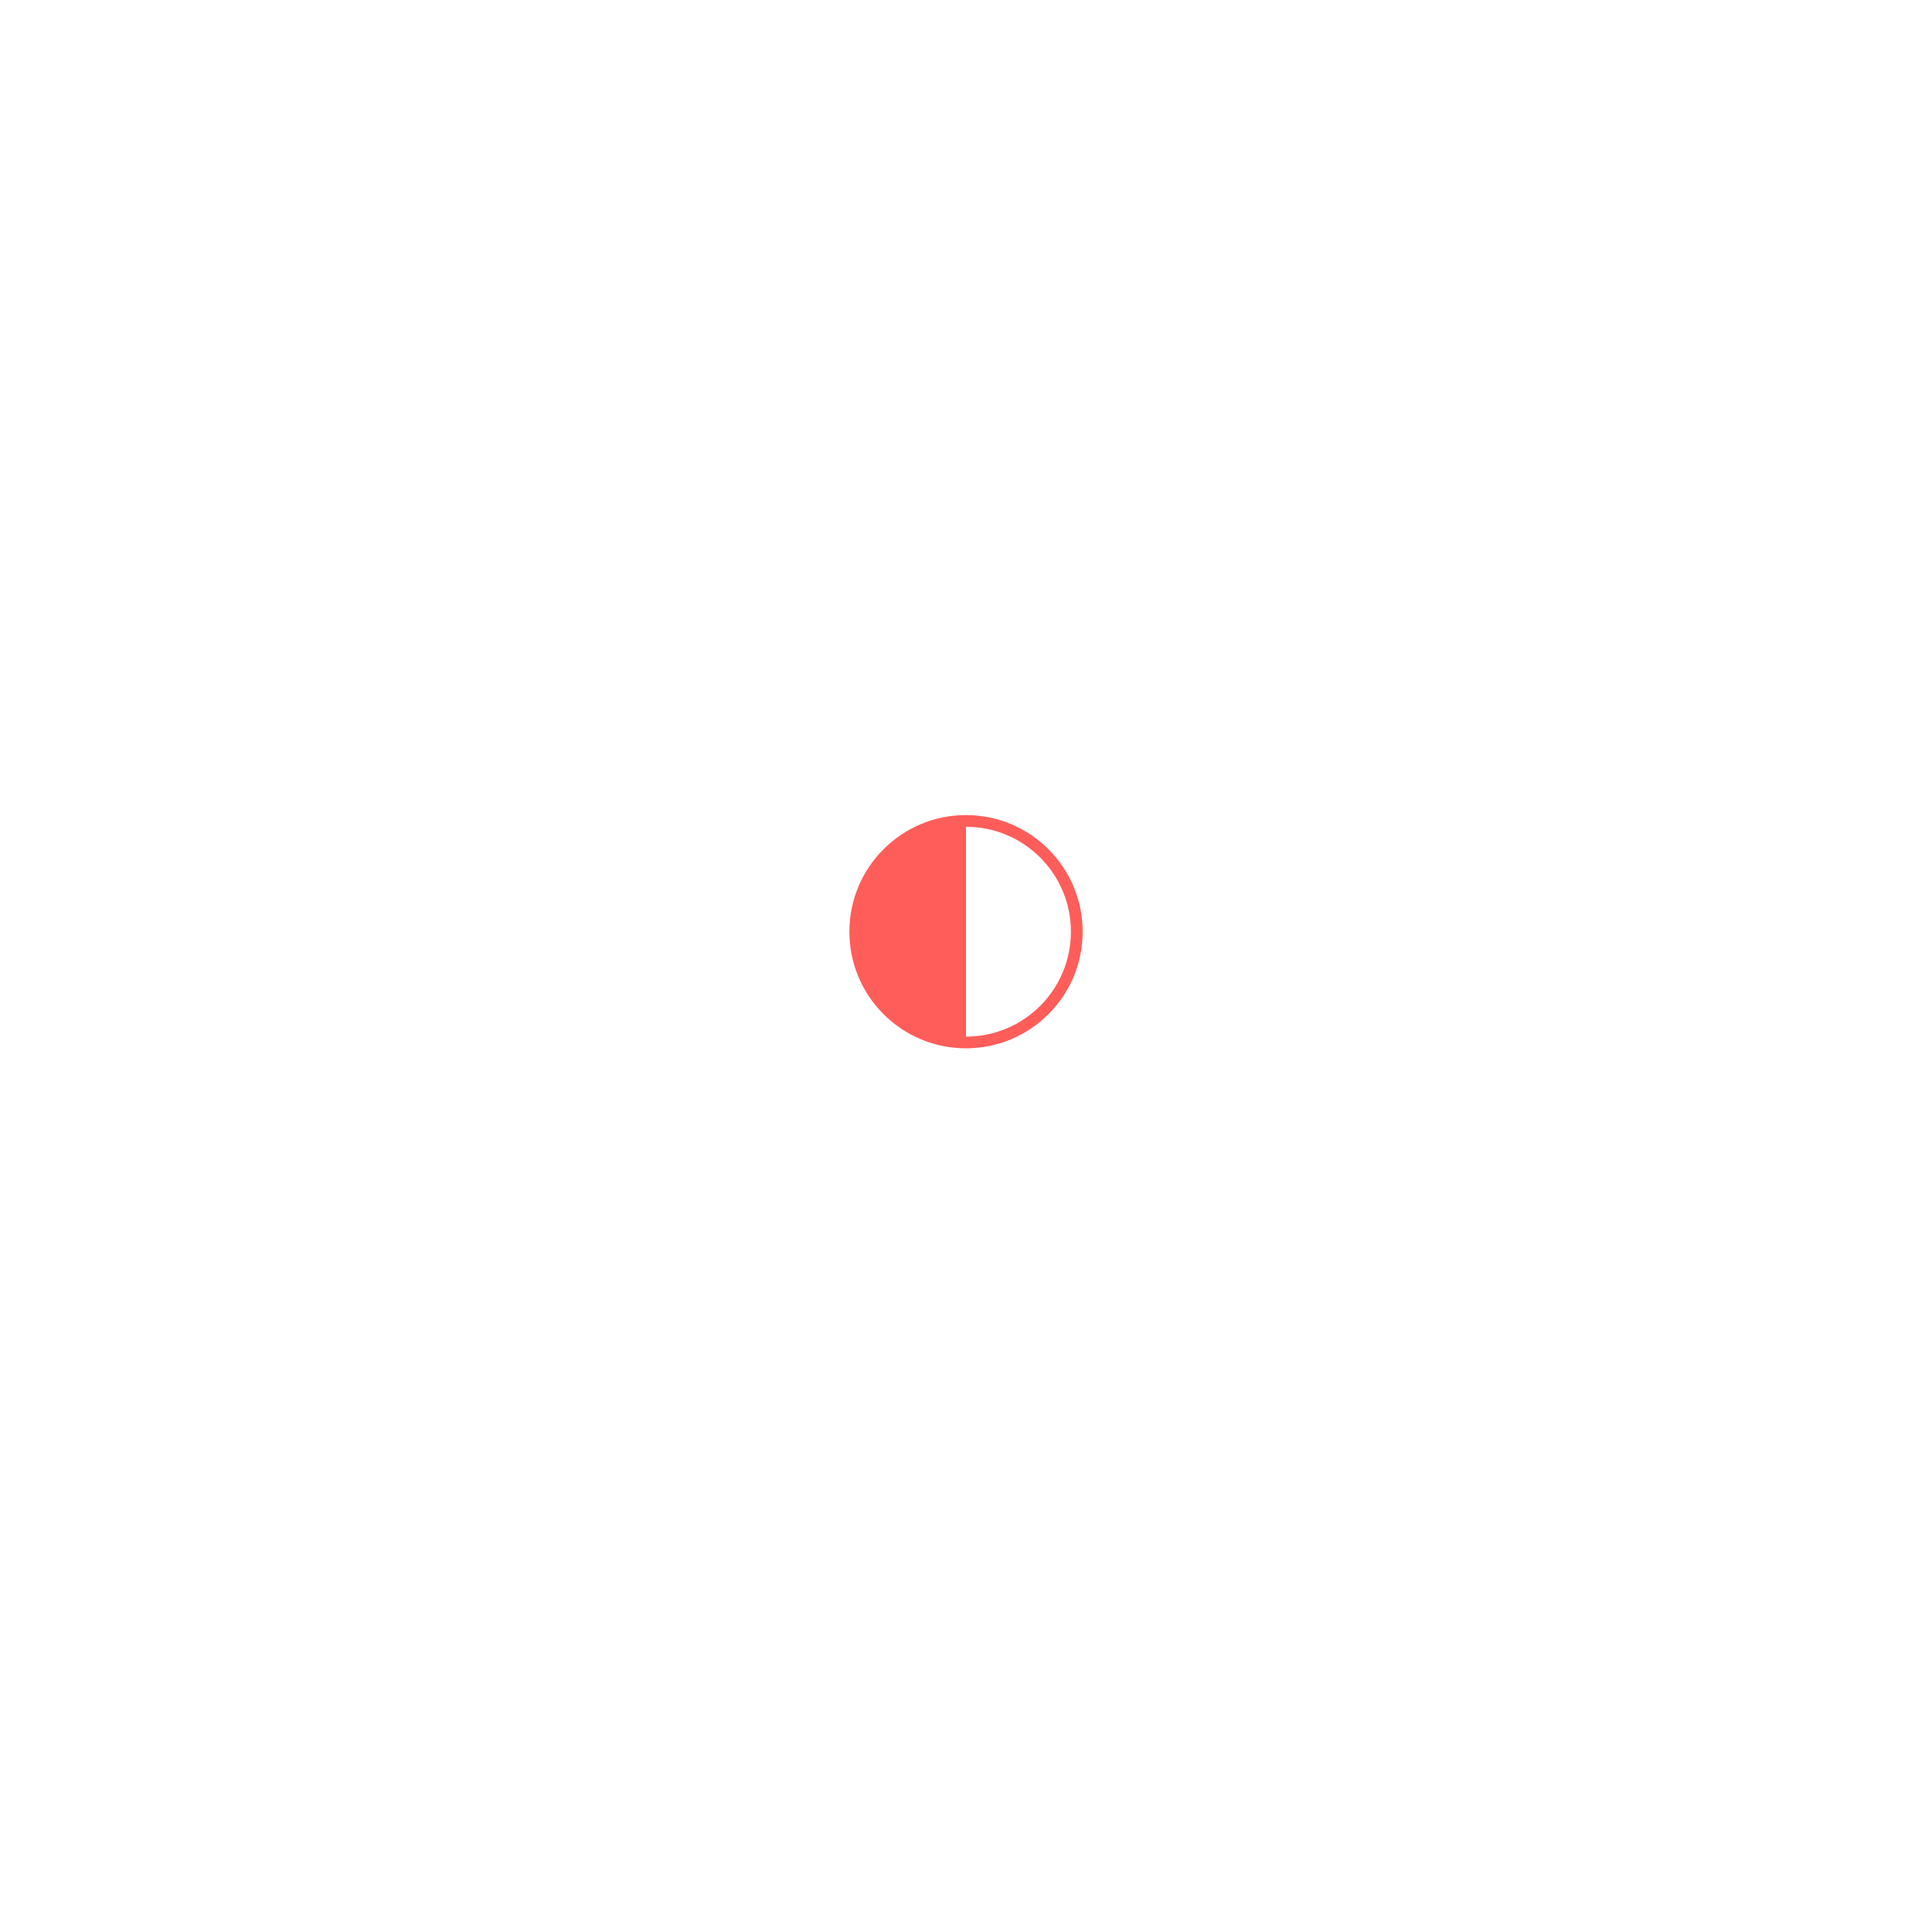
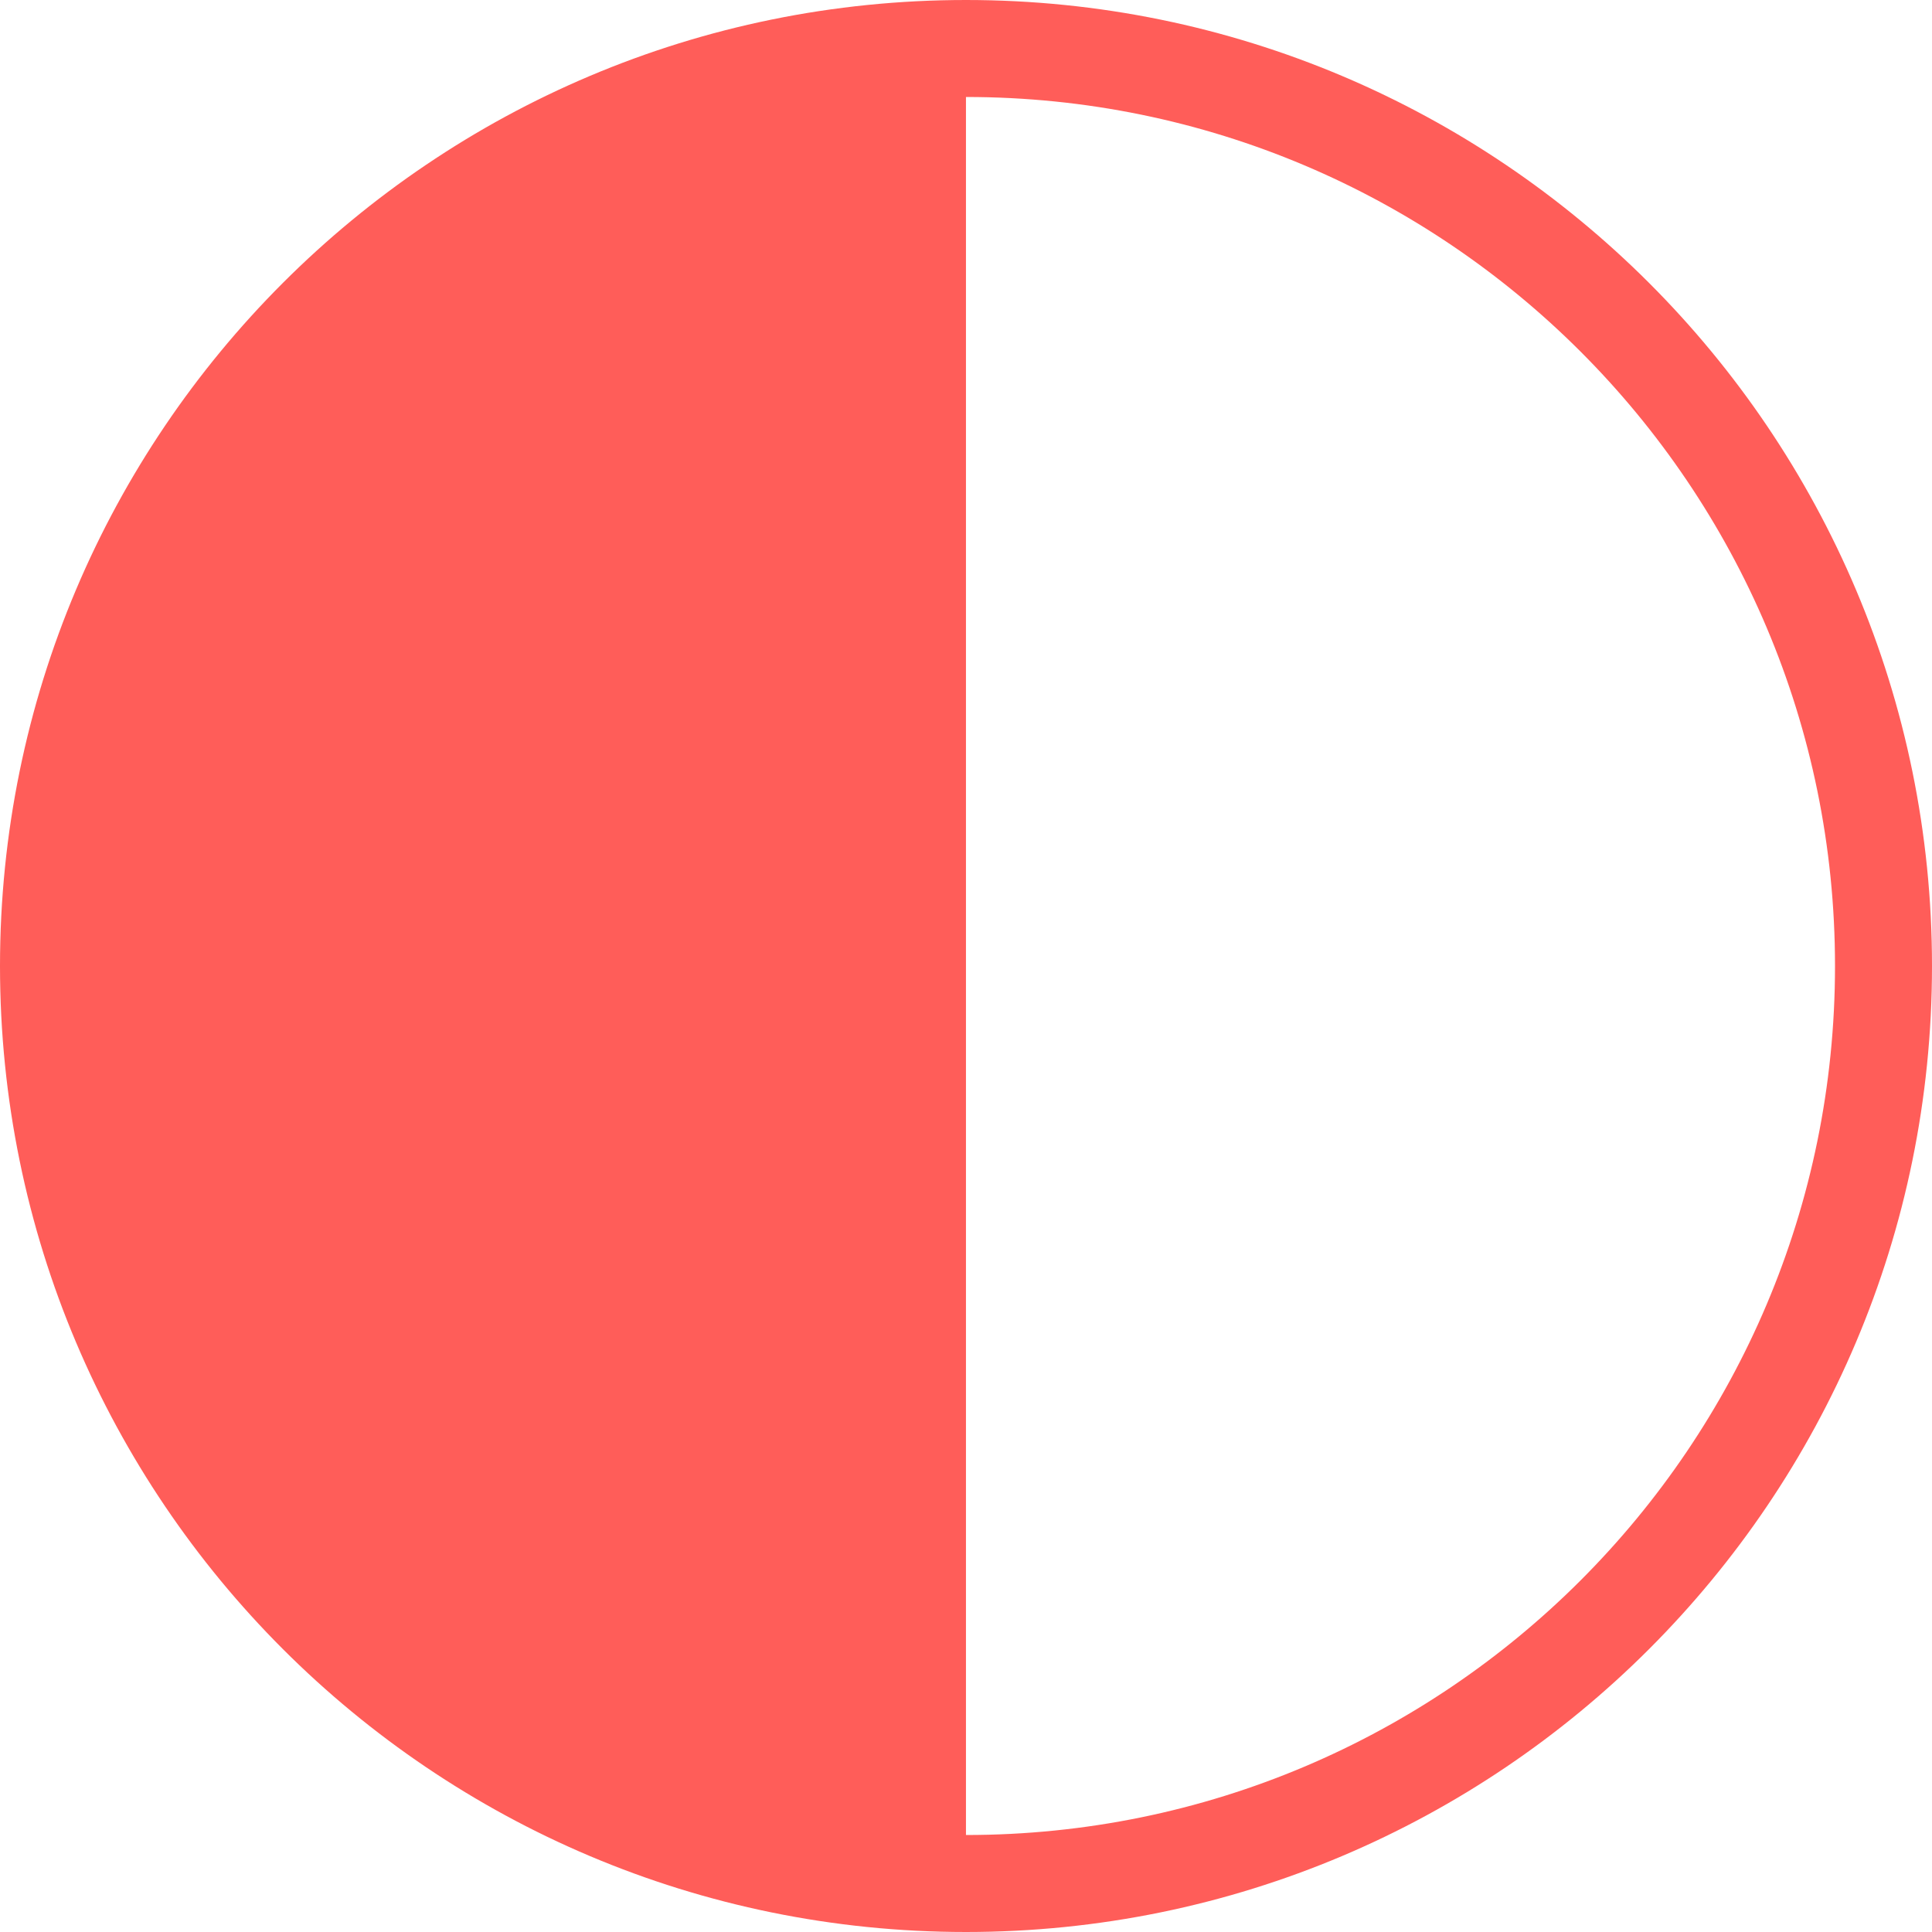
- <svg xmlns="http://www.w3.org/2000/svg" version="1.1" id="Ebene_1" x="0px" y="0px" width="825px" height="825px" viewBox="0 0 825 825" enable-background="new 0 0 825 825" xml:space="preserve">
-   <g id="Ebene_2_7_">
-     <path fill="none" stroke="#FF5D59" stroke-width="5" stroke-miterlimit="10" d="M459.8,397.854   c0,26.127-21.176,47.299-47.301,47.299s-47.297-21.172-47.297-47.299s21.172-47.299,47.297-47.299S459.8,371.729,459.8,397.854z" />
+ <svg xmlns="http://www.w3.org/2000/svg" version="1.1" id="Ebene_1" x="0px" y="0px" width="99.598" height="99.598" viewBox="0 0 99.598 99.598" enable-background="new 0 0 825 825" xml:space="preserve">
+   <defs id="defs122" />
+   <g id="Ebene_2_7_" transform="translate(-362.702,-348.055)">
+     <path stroke-miterlimit="10" d="m 459.8,397.854 c 0,26.127 -21.176,47.299 -47.301,47.299 -26.125,0 -47.297,-21.172 -47.297,-47.299 0,-26.127 21.172,-47.299 47.297,-47.299 26.125,0 47.301,21.174 47.301,47.299 z" id="path114" style="fill:none;stroke:#ff5d59;stroke-width:5;stroke-miterlimit:10" />
  </g>
-   <path fill="#FF5D59" d="M412.499,350.556v94.598c0,0-46.996-3.832-47.297-47.299C364.901,354.397,412.499,350.556,412.499,350.556z" />
+   <path d="M 49.797,2.501 V 97.099 C 49.797,97.099 2.801,93.267 2.5,49.8 2.199,6.342 49.797,2.501 49.797,2.501 Z" id="path117" style="fill:#ff5d59" />
</svg>
